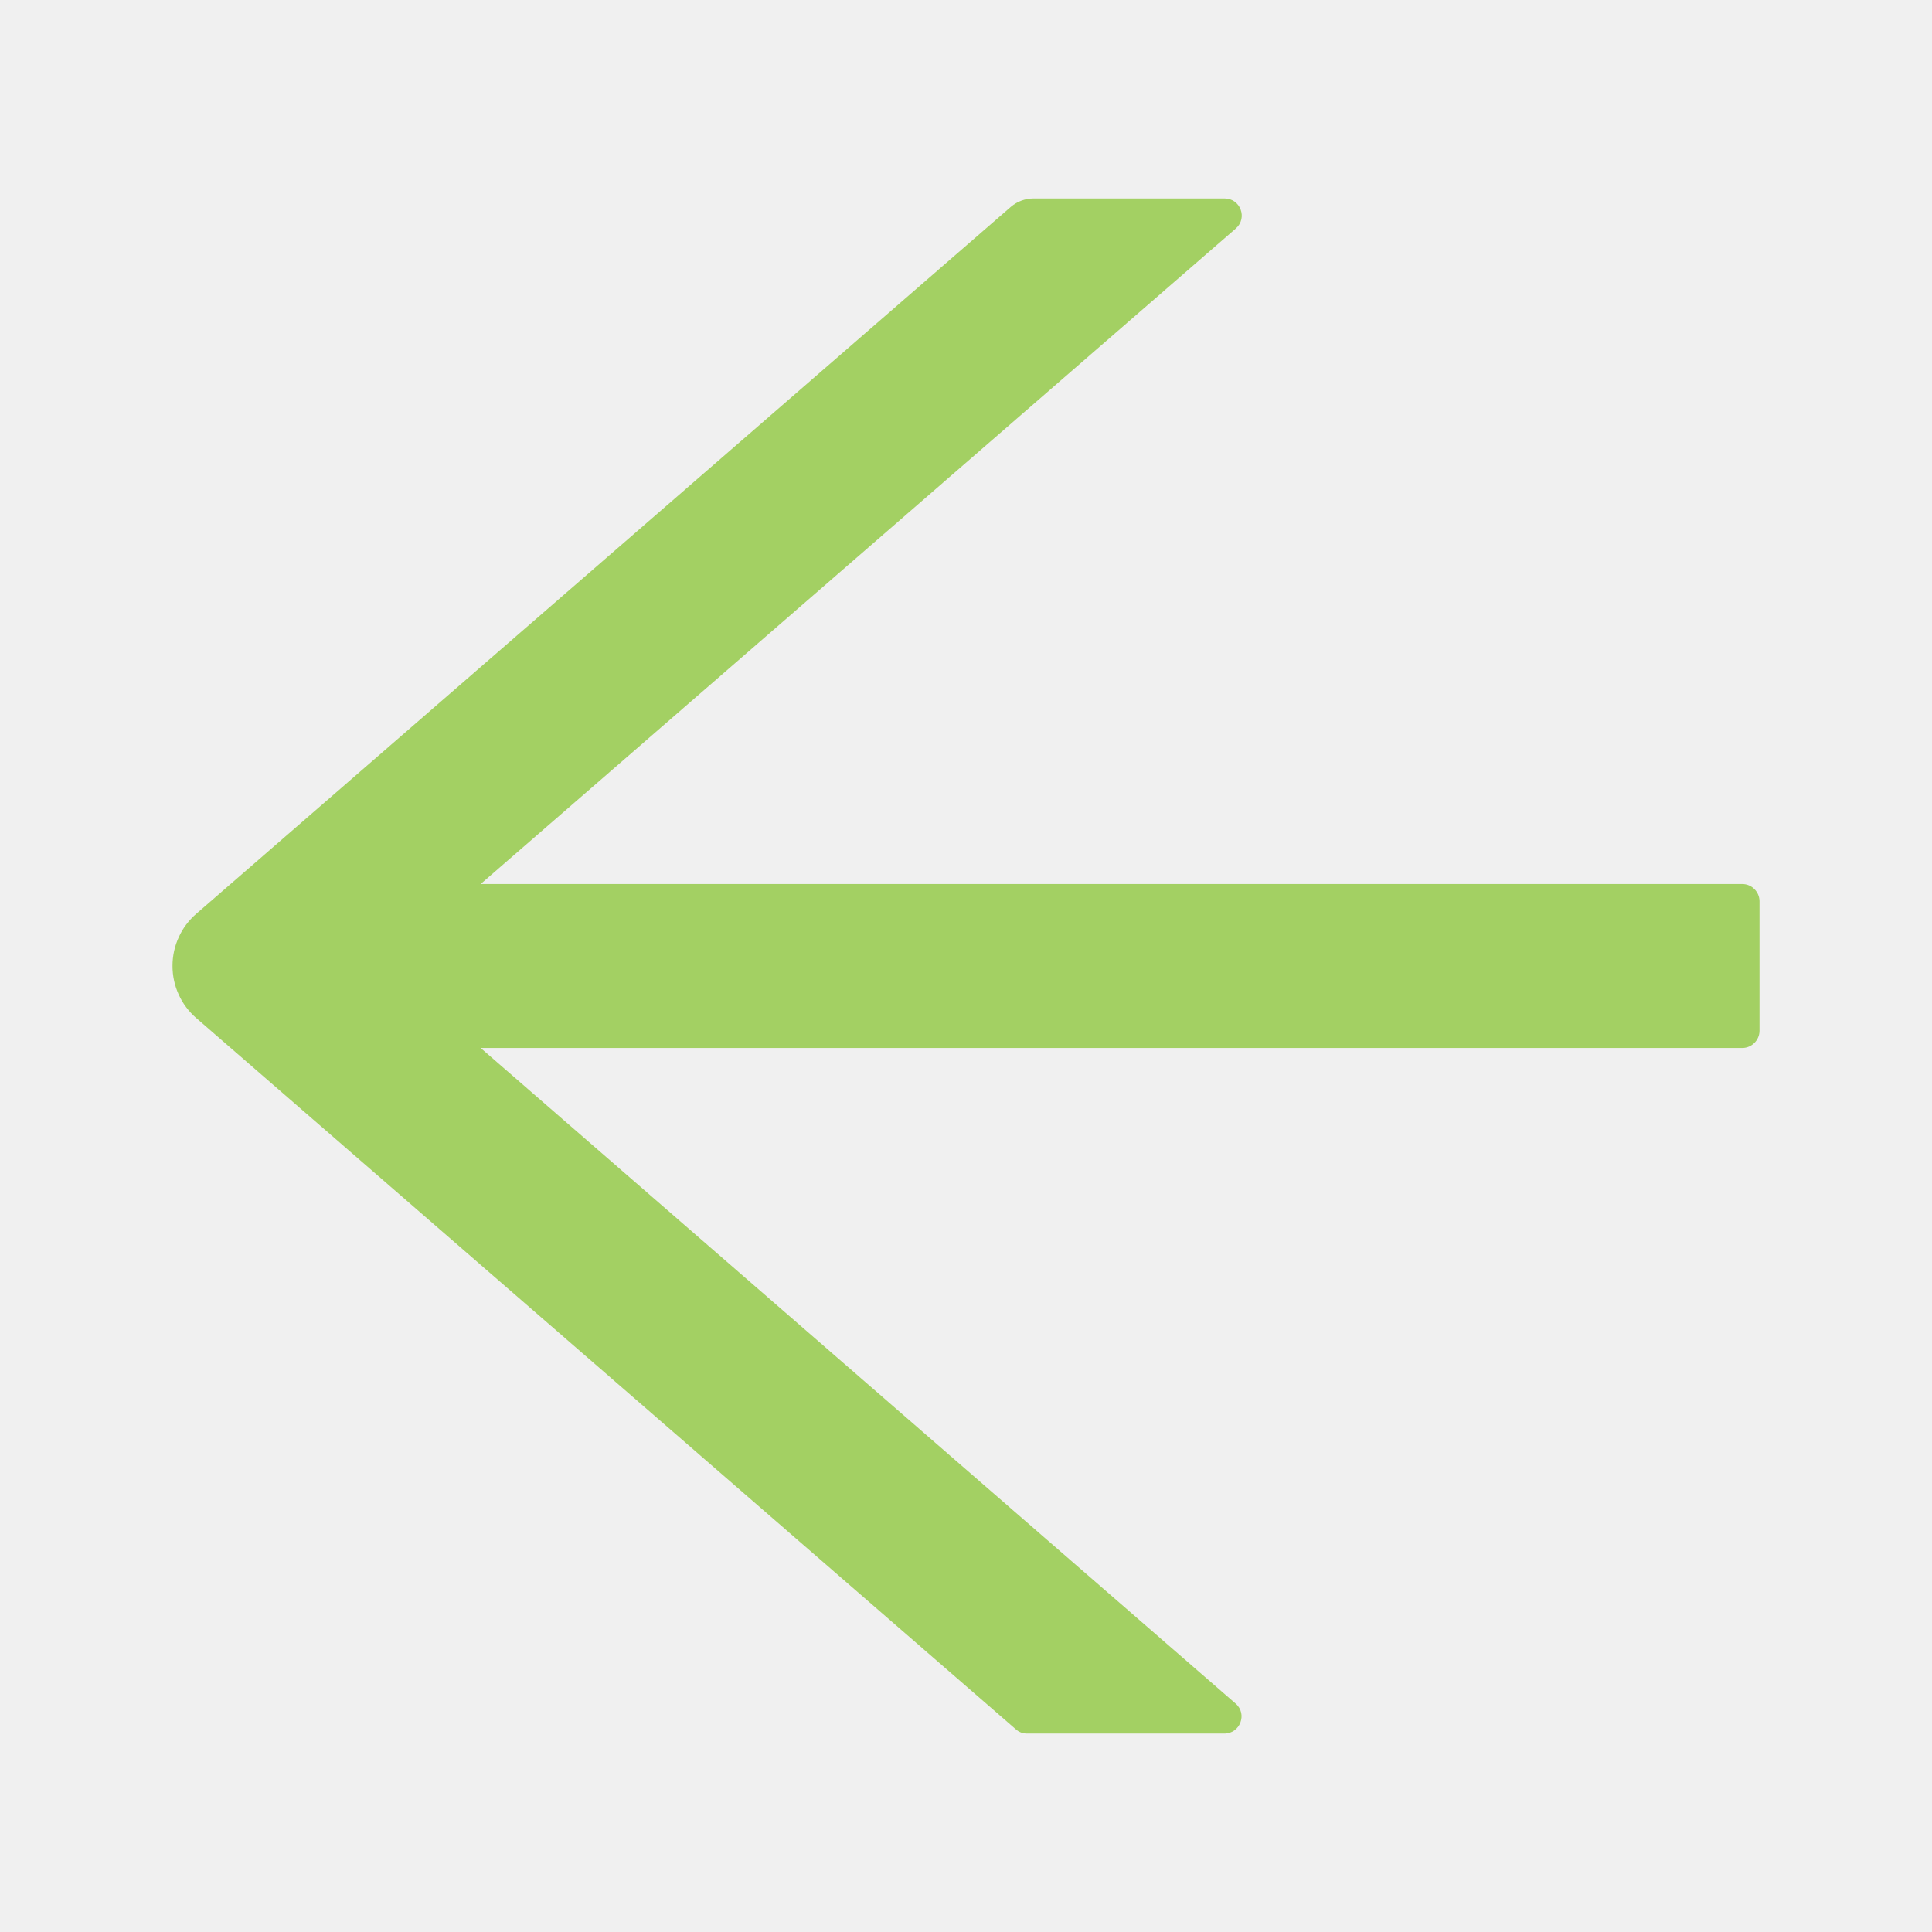
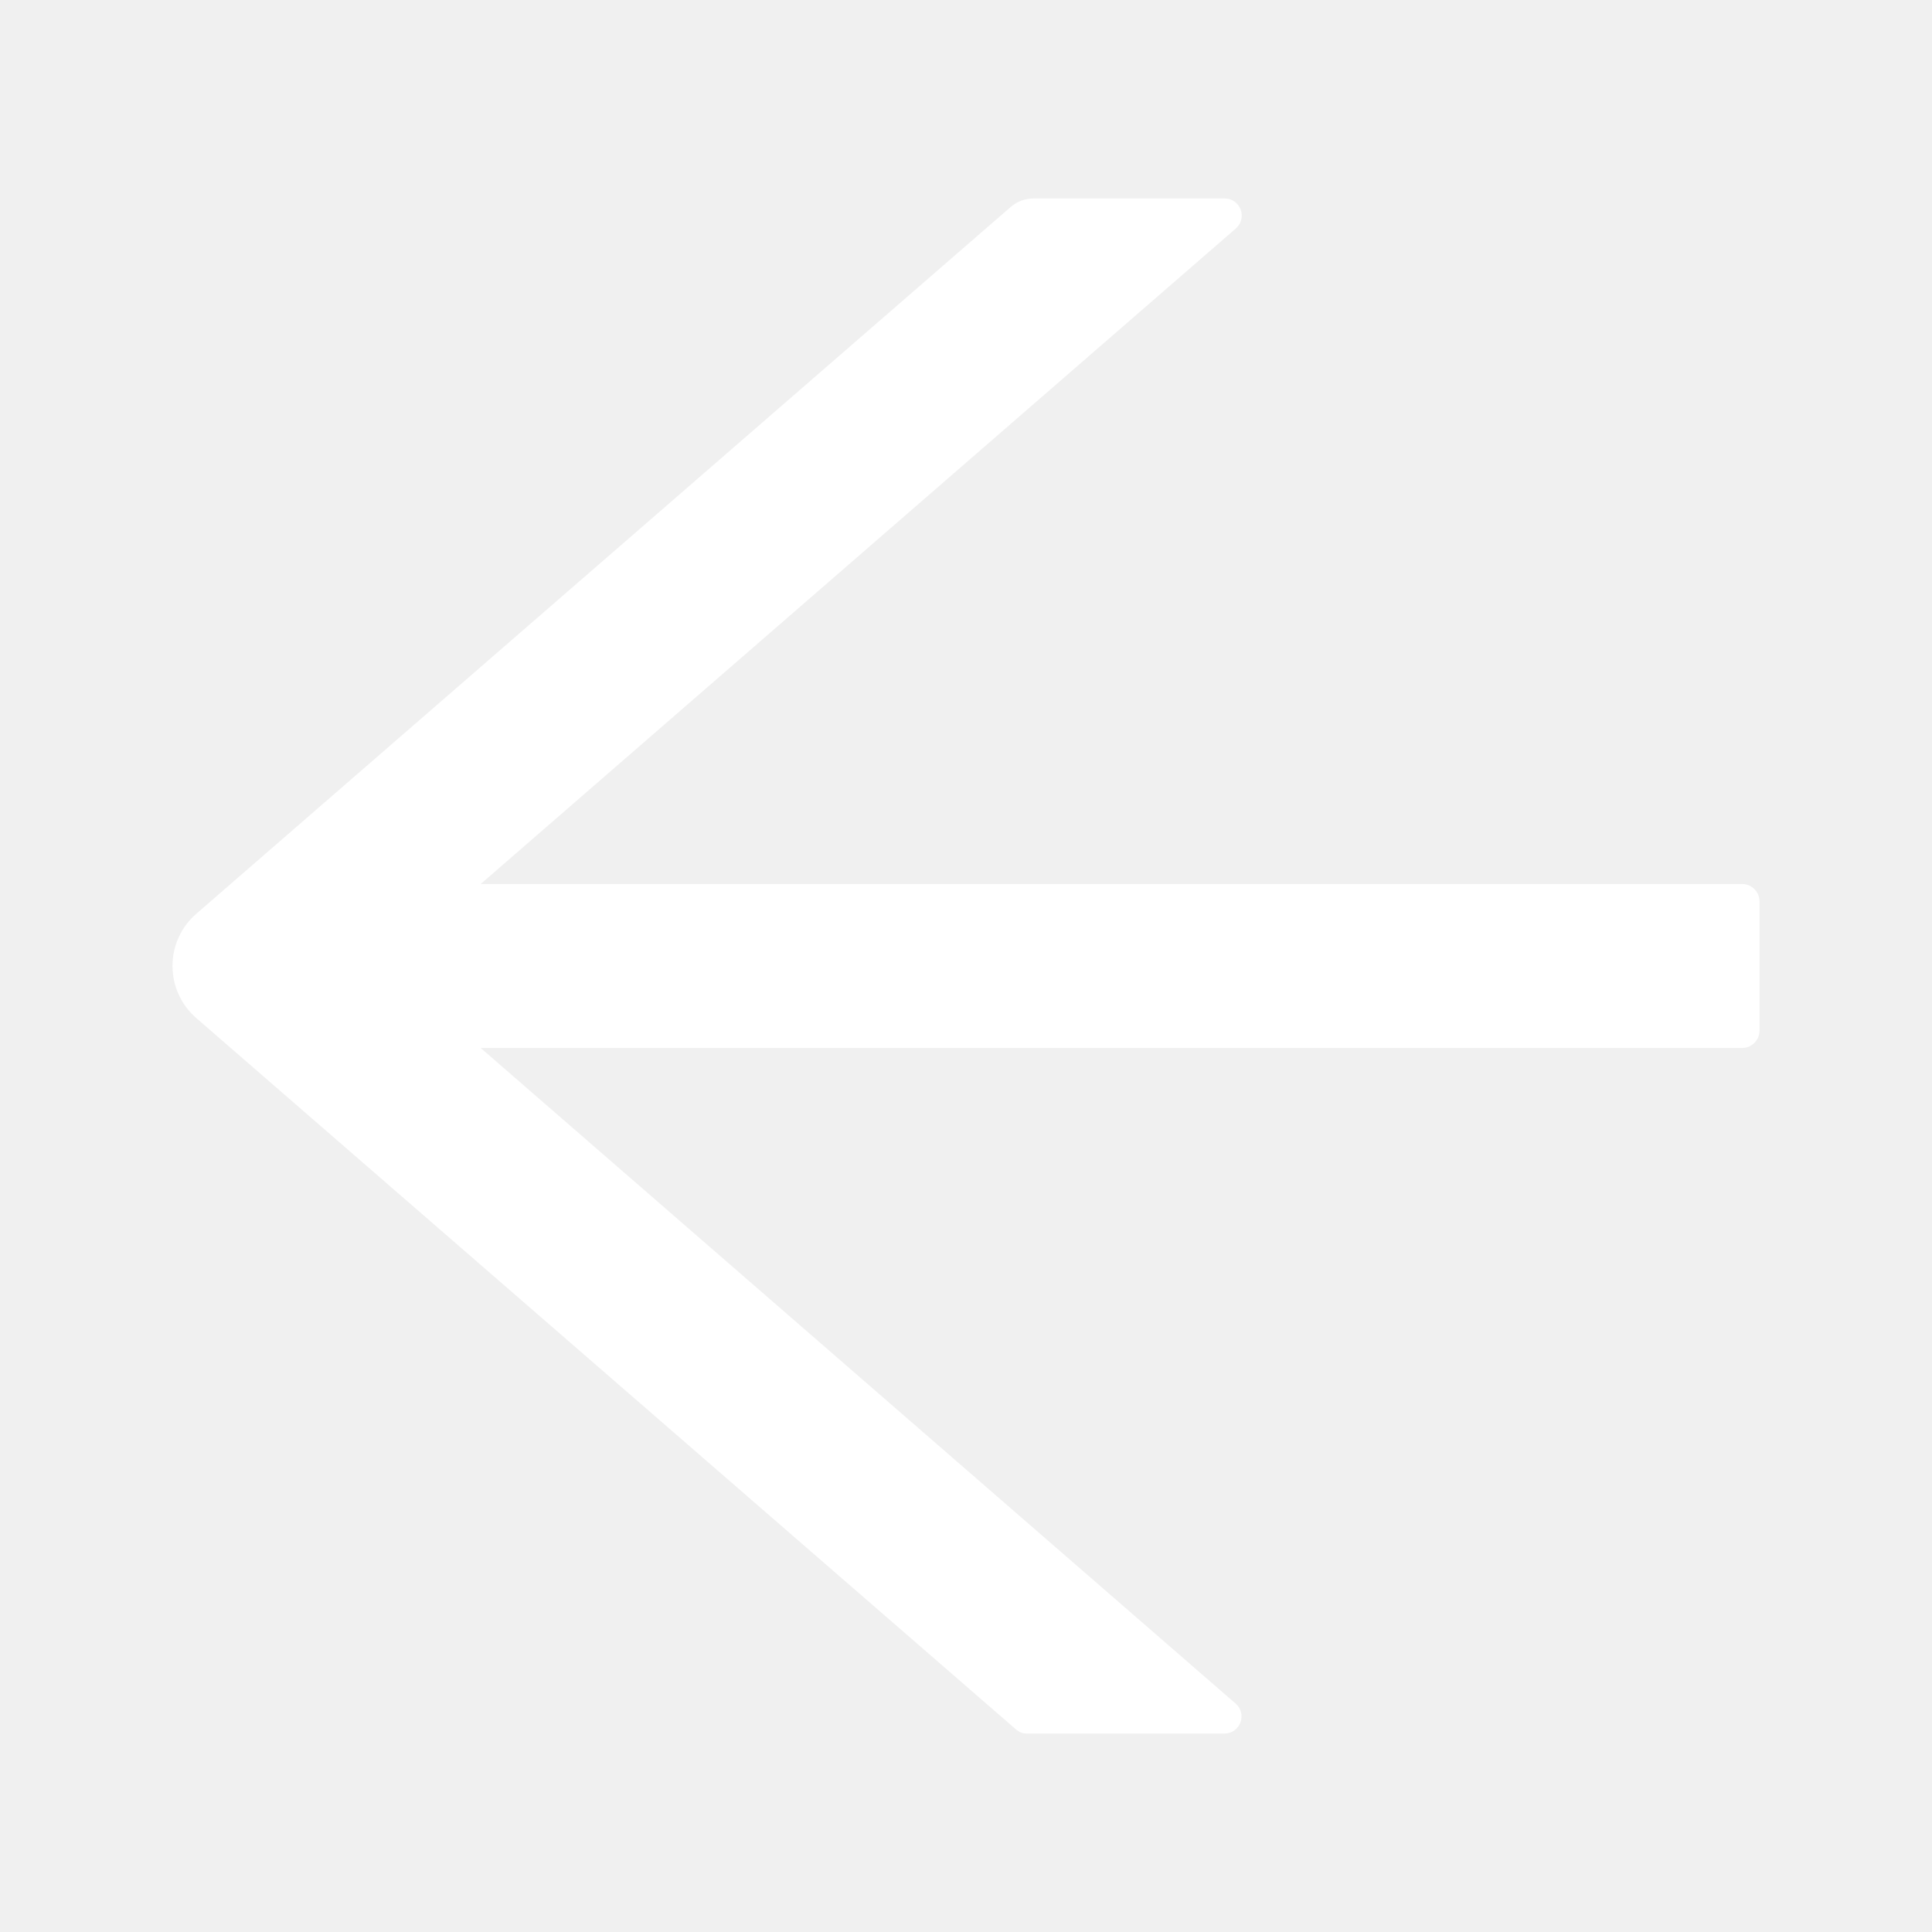
<svg xmlns="http://www.w3.org/2000/svg" width="14" height="14" viewBox="0 0 14 14" fill="none">
-   <path d="M12.625 6.406H3.483L8.955 1.656C9.042 1.58 8.989 1.438 8.873 1.438H7.491C7.43 1.438 7.372 1.459 7.326 1.498L1.422 6.622C1.368 6.669 1.324 6.727 1.295 6.792C1.265 6.857 1.25 6.928 1.25 6.999C1.25 7.071 1.265 7.142 1.295 7.207C1.324 7.272 1.368 7.33 1.422 7.377L7.361 12.531C7.384 12.552 7.412 12.562 7.442 12.562H8.872C8.987 12.562 9.041 12.419 8.953 12.344L3.483 7.594H12.625C12.694 7.594 12.75 7.537 12.75 7.469V6.531C12.75 6.463 12.694 6.406 12.625 6.406Z" fill="#a3d063" />
+   <path d="M12.625 6.406H3.483L8.955 1.656C9.042 1.58 8.989 1.438 8.873 1.438H7.491C7.43 1.438 7.372 1.459 7.326 1.498L1.422 6.622C1.368 6.669 1.324 6.727 1.295 6.792C1.265 6.857 1.25 6.928 1.25 6.999C1.25 7.071 1.265 7.142 1.295 7.207C1.324 7.272 1.368 7.33 1.422 7.377L7.361 12.531C7.384 12.552 7.412 12.562 7.442 12.562H8.872C8.987 12.562 9.041 12.419 8.953 12.344L3.483 7.594H12.625C12.694 7.594 12.75 7.537 12.75 7.469V6.531C12.75 6.463 12.694 6.406 12.625 6.406Z" fill="#FFFFFF" />
</svg>
